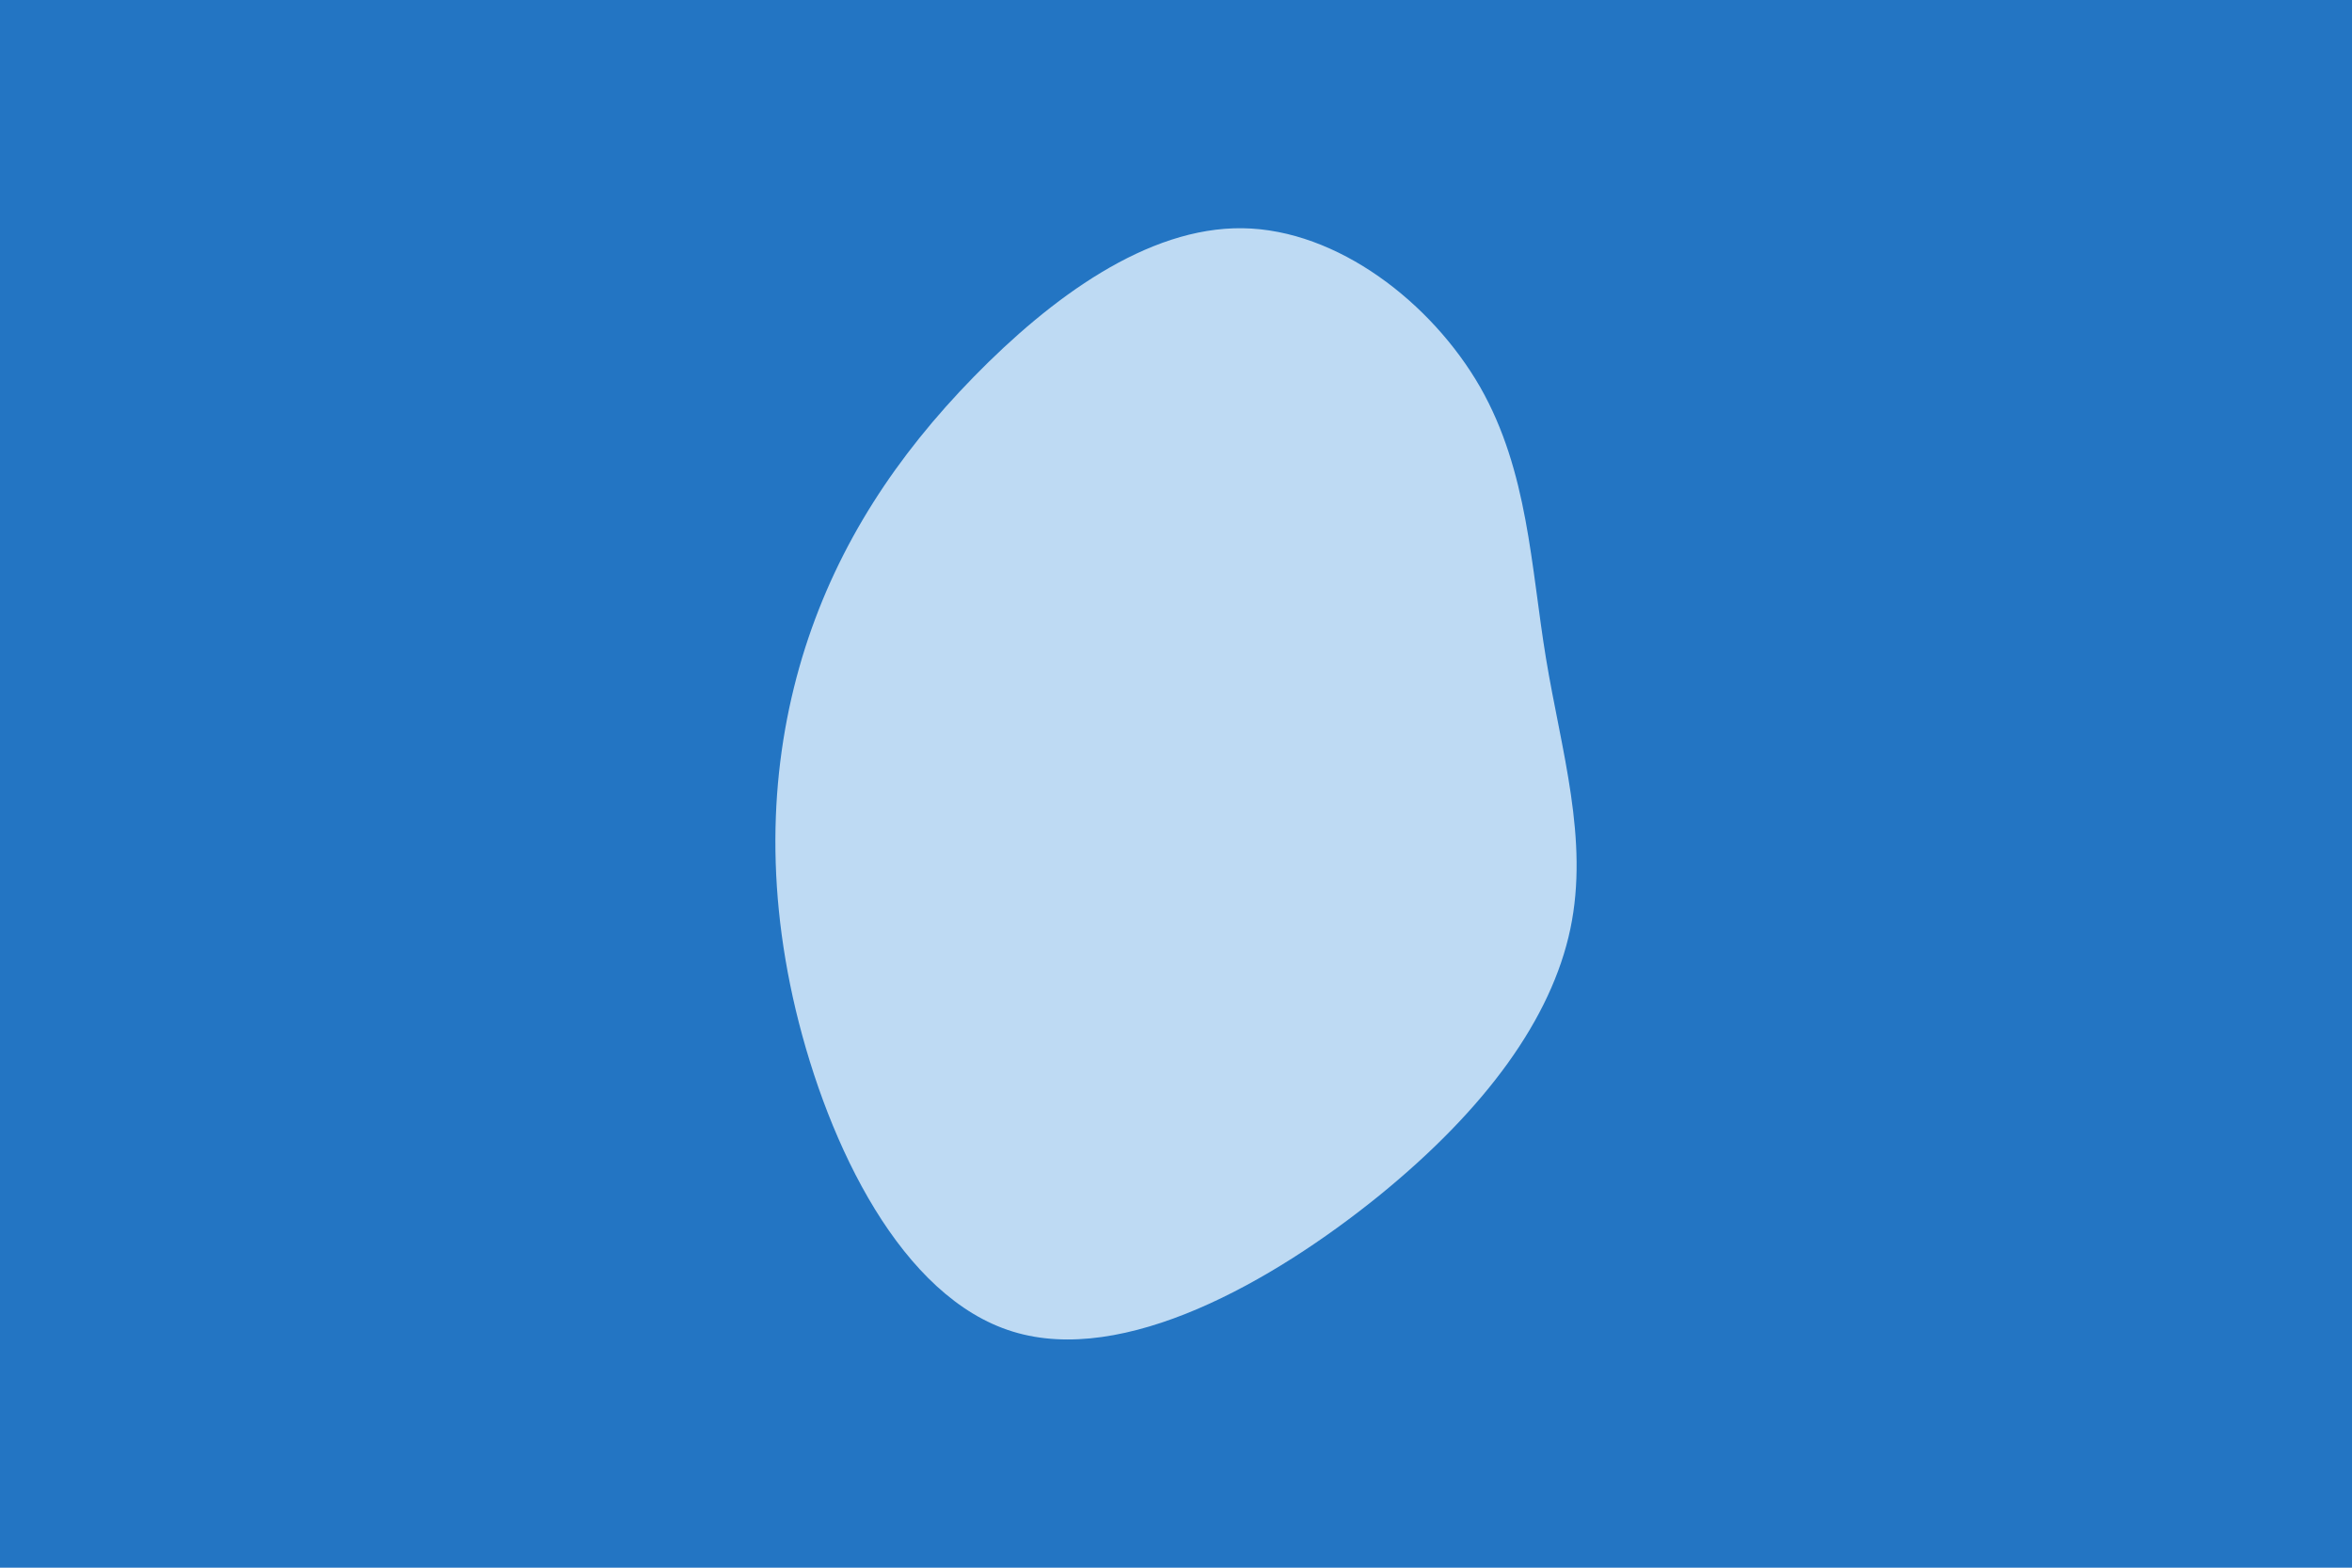
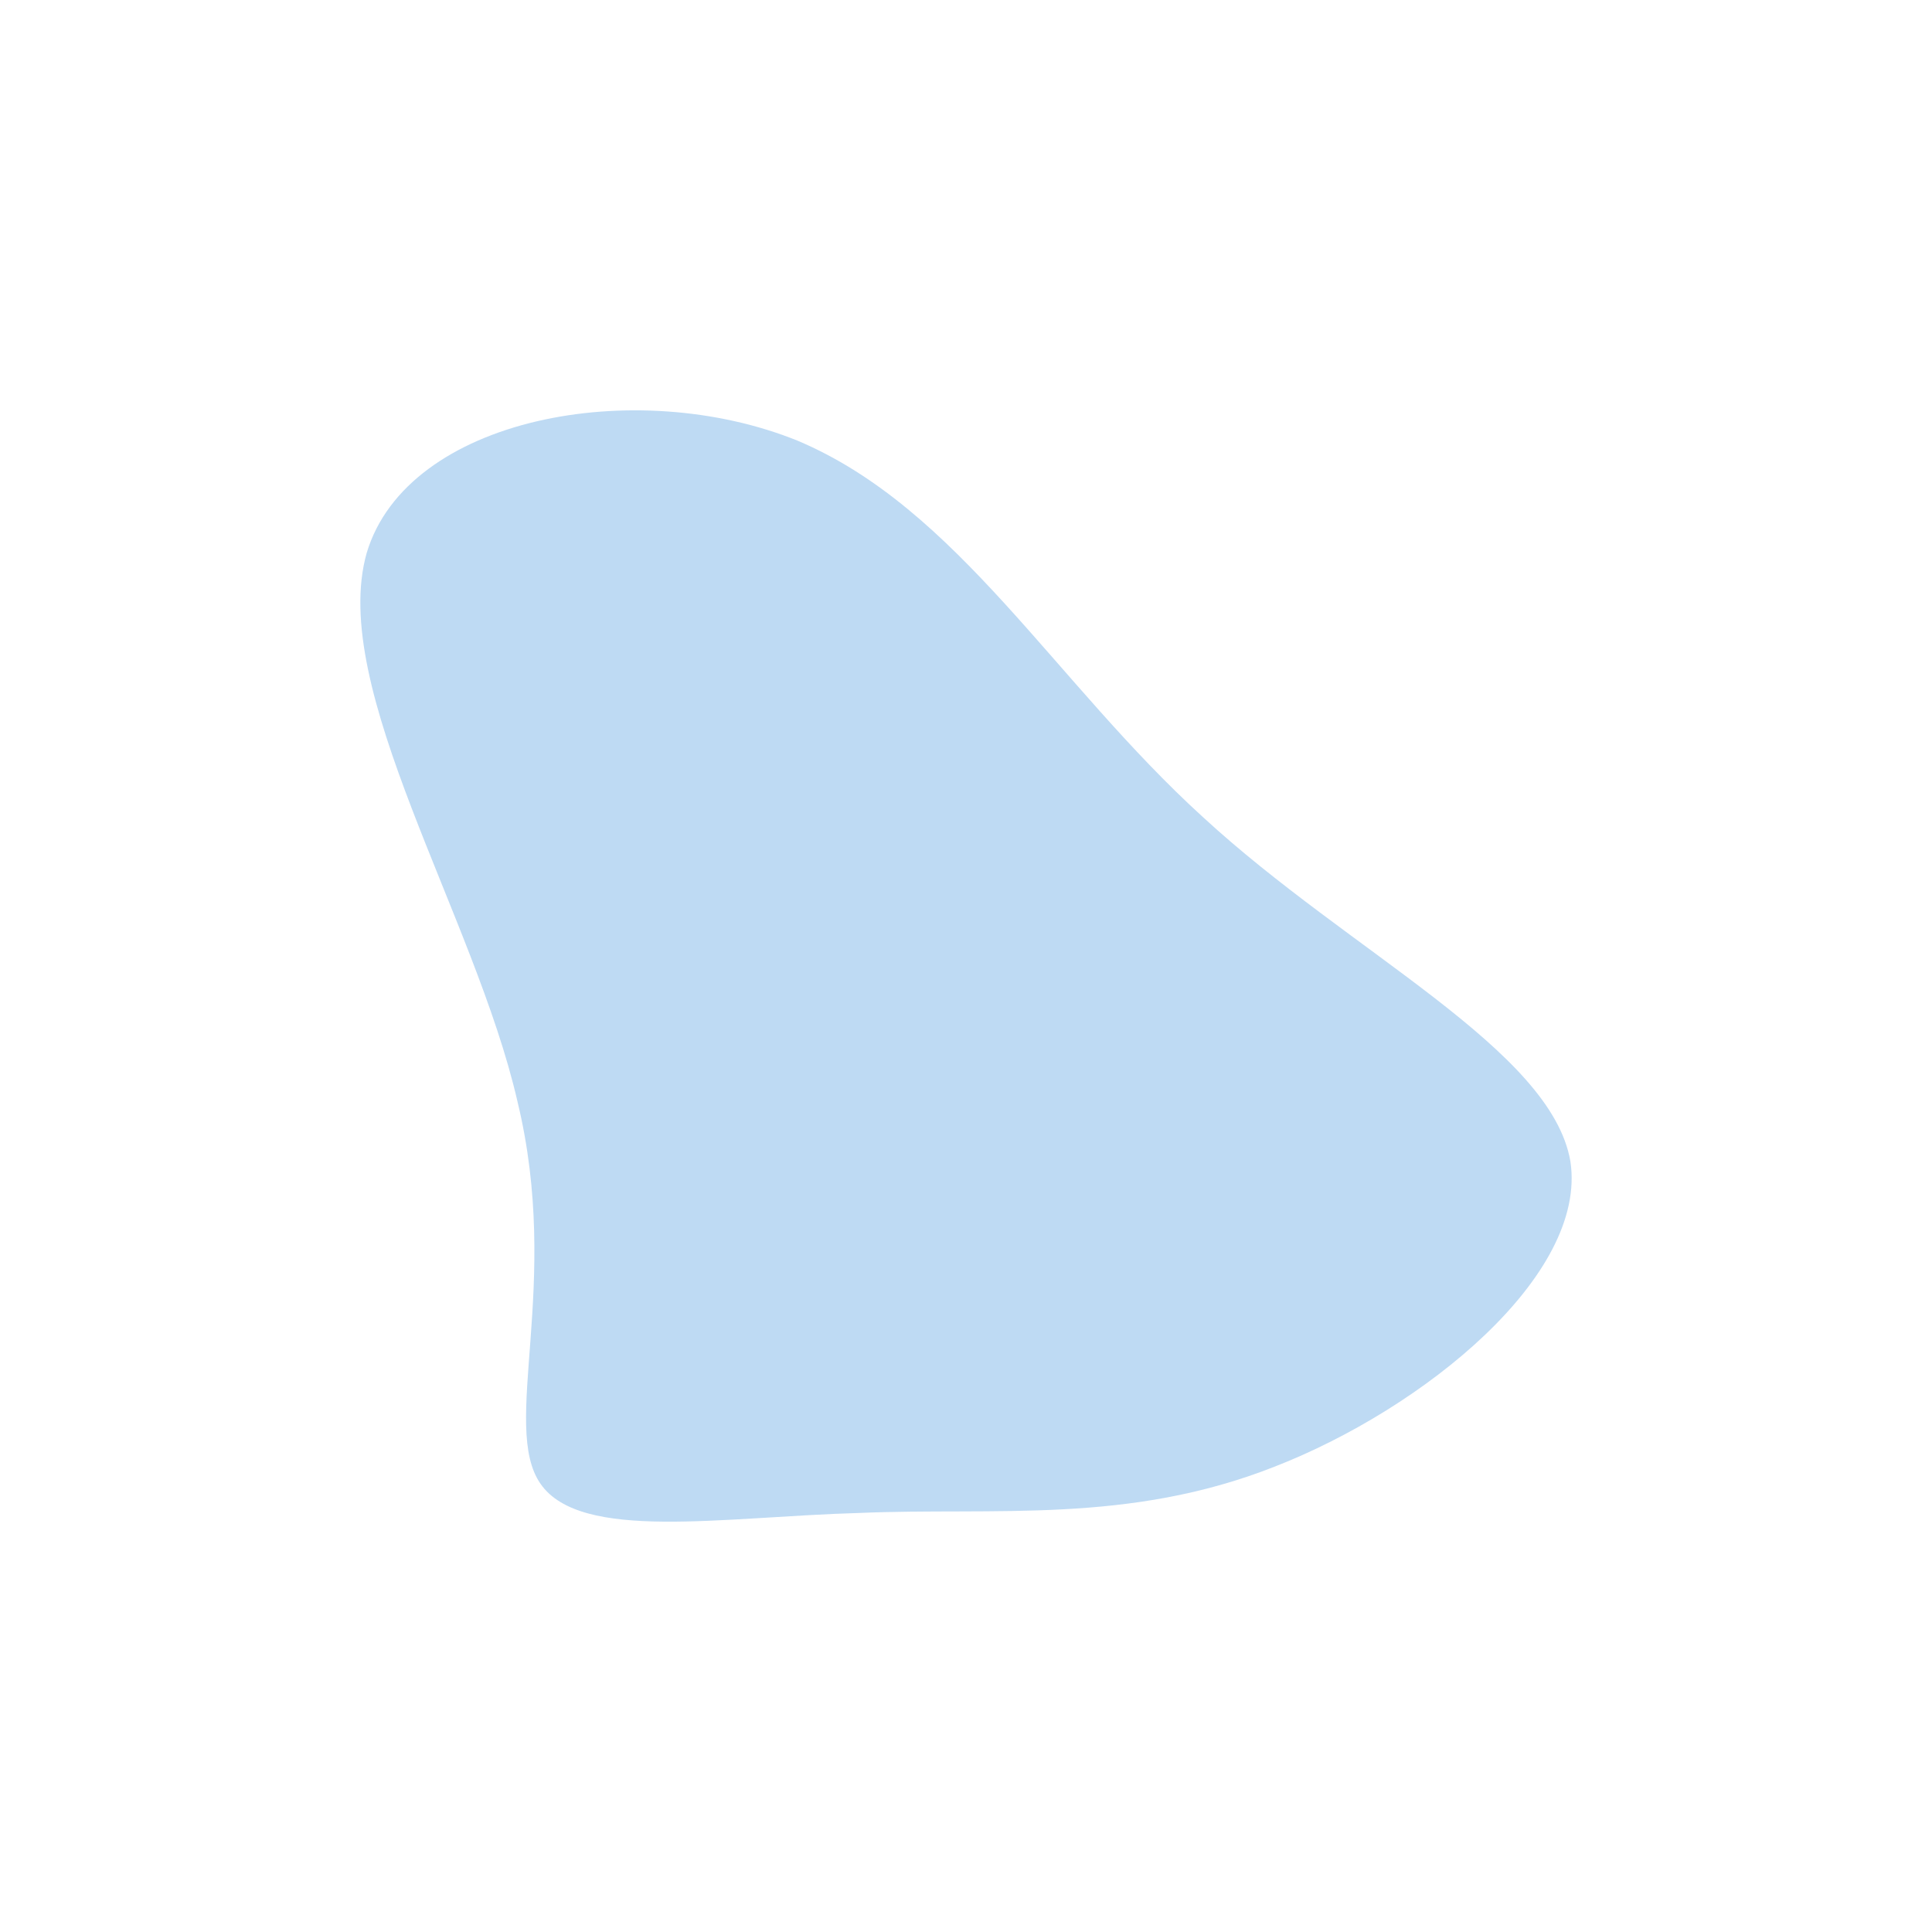
- <svg xmlns="http://www.w3.org/2000/svg" id="visual" viewBox="0 0 900 600" width="900" height="600" version="1.1">
-   <rect x="0" y="0" width="900" height="600" fill="#2375c3" />
-   <g transform="translate(475.8909 272.7509)">
-     <path d="M90.5 -124.6C108.9 -92.3 109.9 -55.9 115.7 -20.7C121.5 14.5 132.2 48.5 125 82.8C117.8 117 92.8 151.5 51.9 184.8C10.9 218 -45.8 250 -88.3 236.9C-130.8 223.9 -158.9 166 -171.4 113.8C-183.8 61.6 -180.5 15.2 -167.8 -24.8C-155 -64.8 -132.8 -98.3 -103.3 -128.5C-73.7 -158.8 -36.9 -185.9 -0.4 -185.4C36 -184.9 72 -156.8 90.5 -124.6" fill="#bedaf3" />
+ <svg xmlns="http://www.w3.org/2000/svg" id="visual" viewBox="0 0 100 100" width="100" height="100" version="1.1">
+   <g transform="translate(44.68307 59.21008)">
+     <path d="M17.6 -16.9C25.2 -9.9 35.6 -4.9 36.6 0.9C37.5 6.8 29 13.7 21.3 16.7C13.7 19.7 6.8 18.8 -0.2 19.1C-7.3 19.3 -14.6 20.6 -16.7 17.6C-18.8 14.6 -15.6 7.3 -17.9 -2.2C-20.1 -11.8 -27.7 -23.6 -25.7 -30.6C-23.6 -37.6 -11.8 -39.8 -3.4 -36.4C4.9 -32.9 9.9 -23.9 17.6 -16.9" fill="#bedaf3" />
  </g>
</svg>
